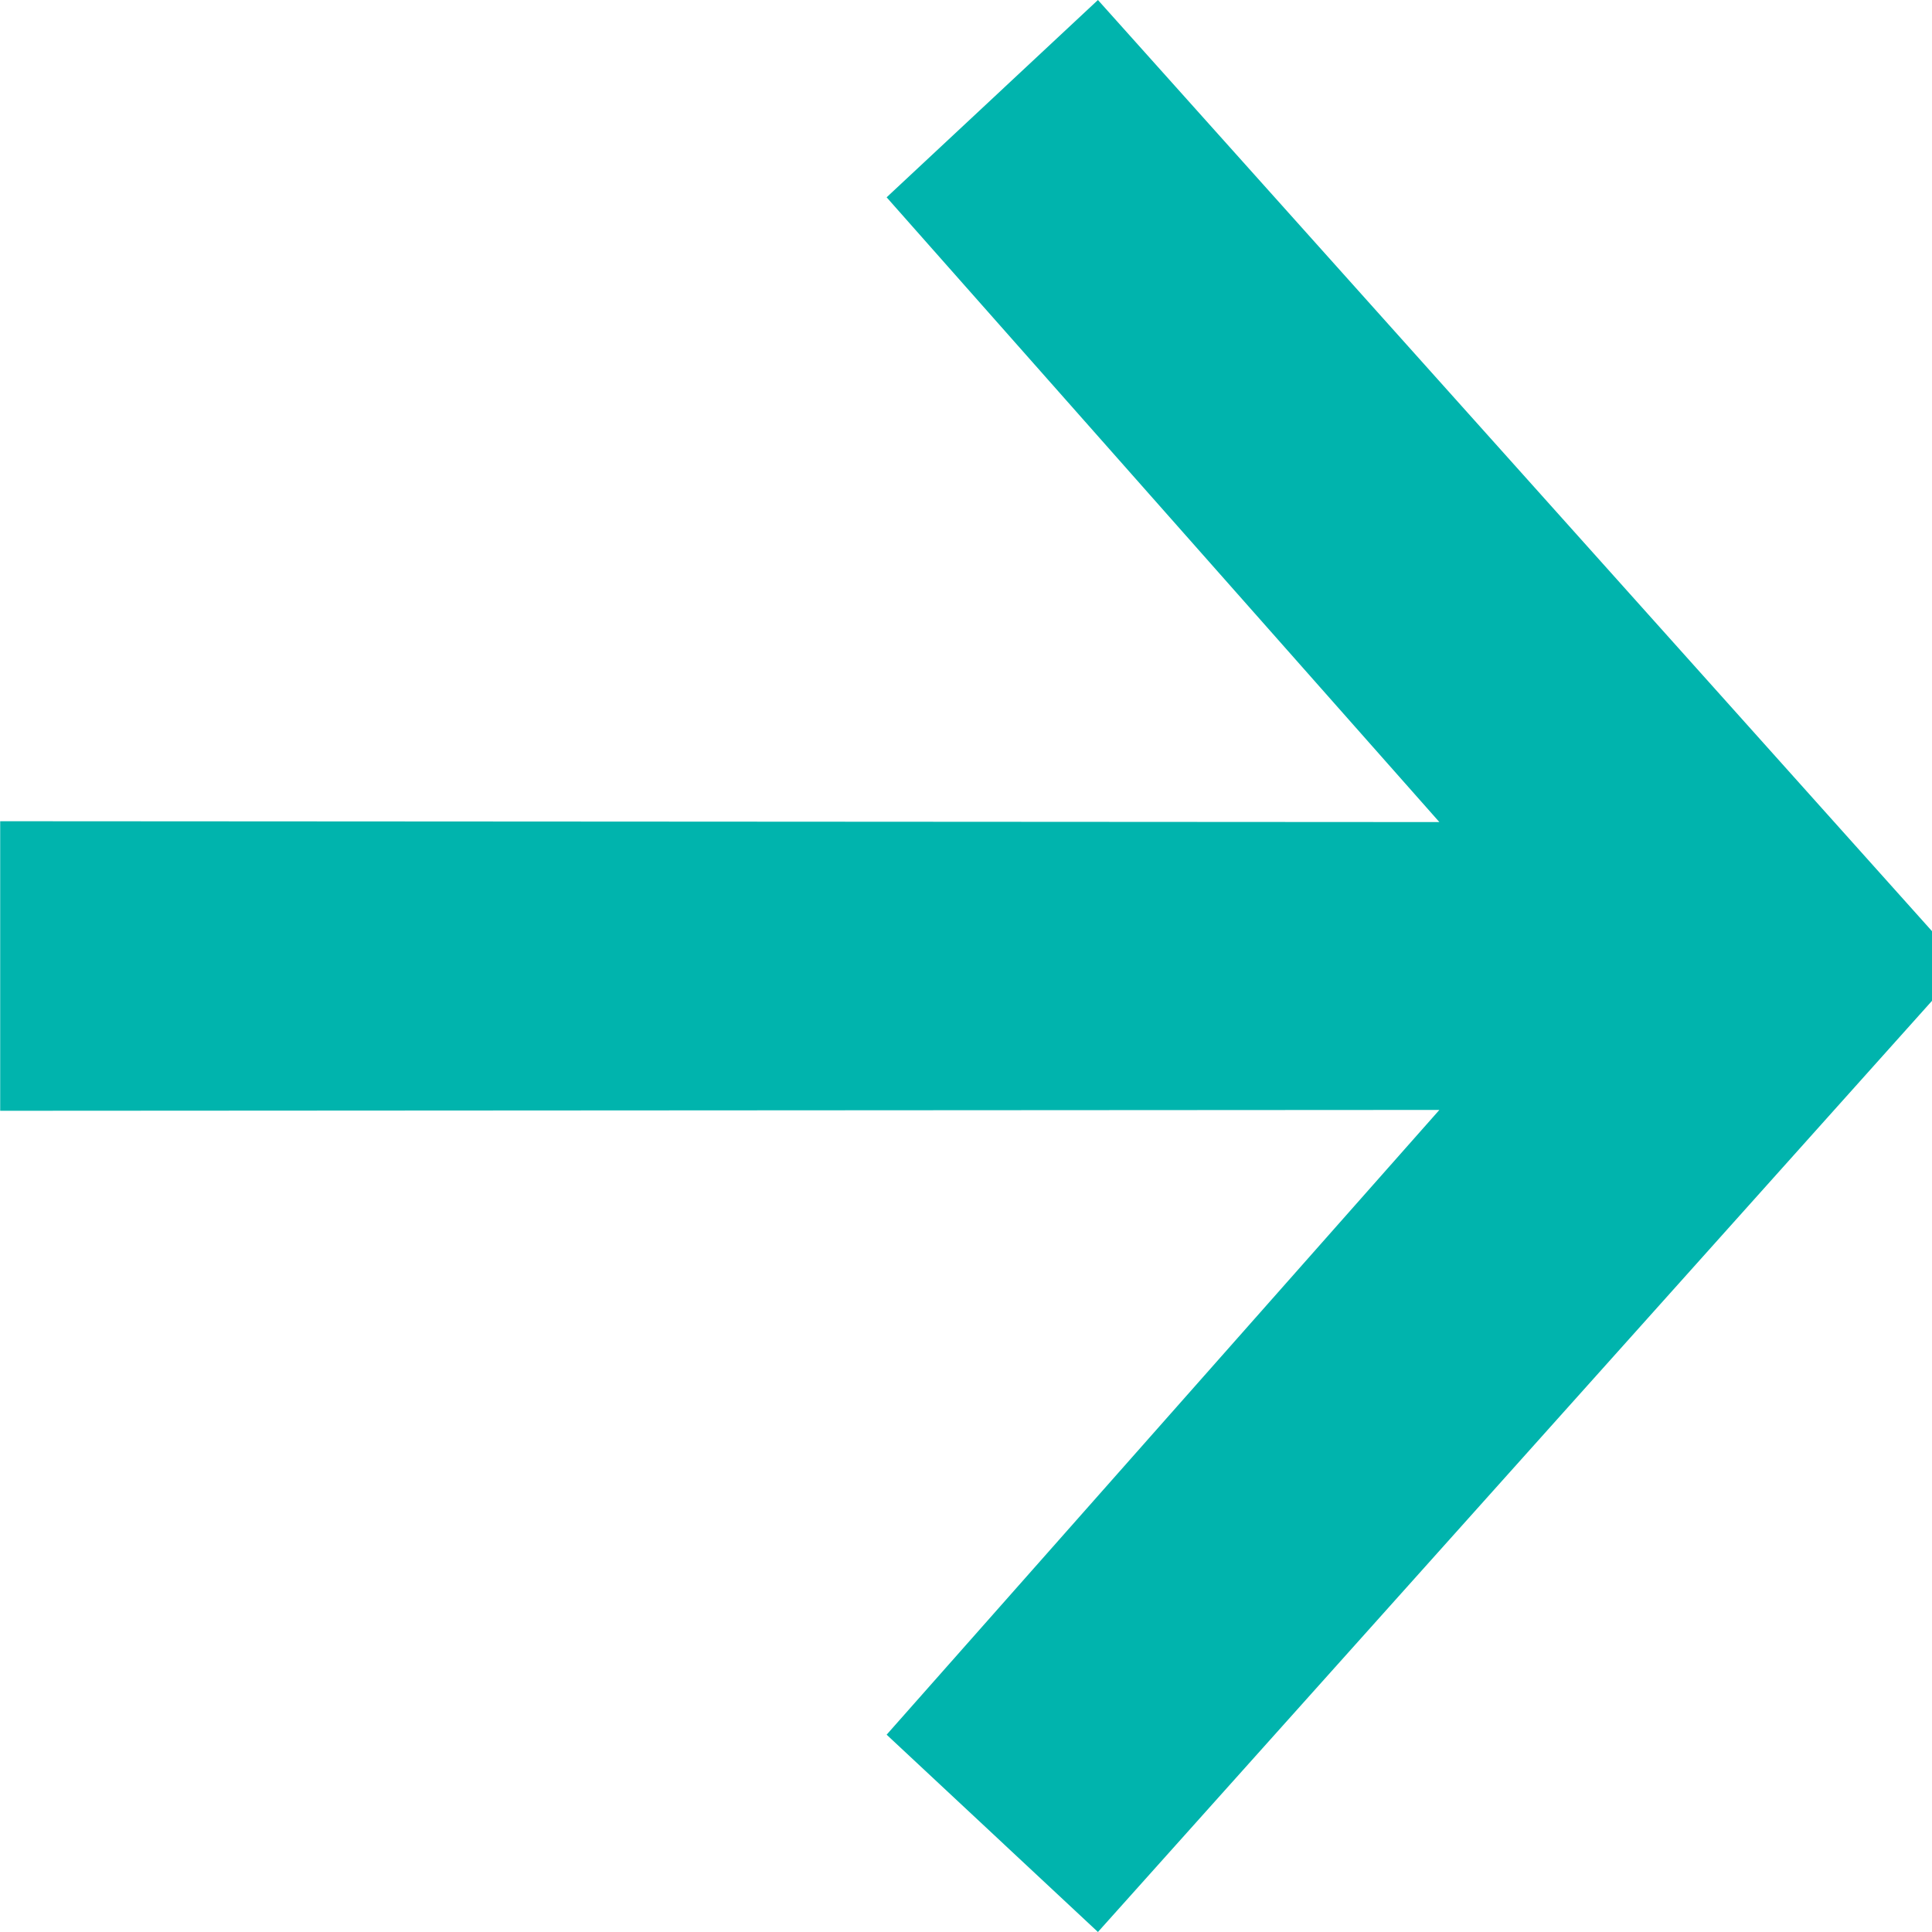
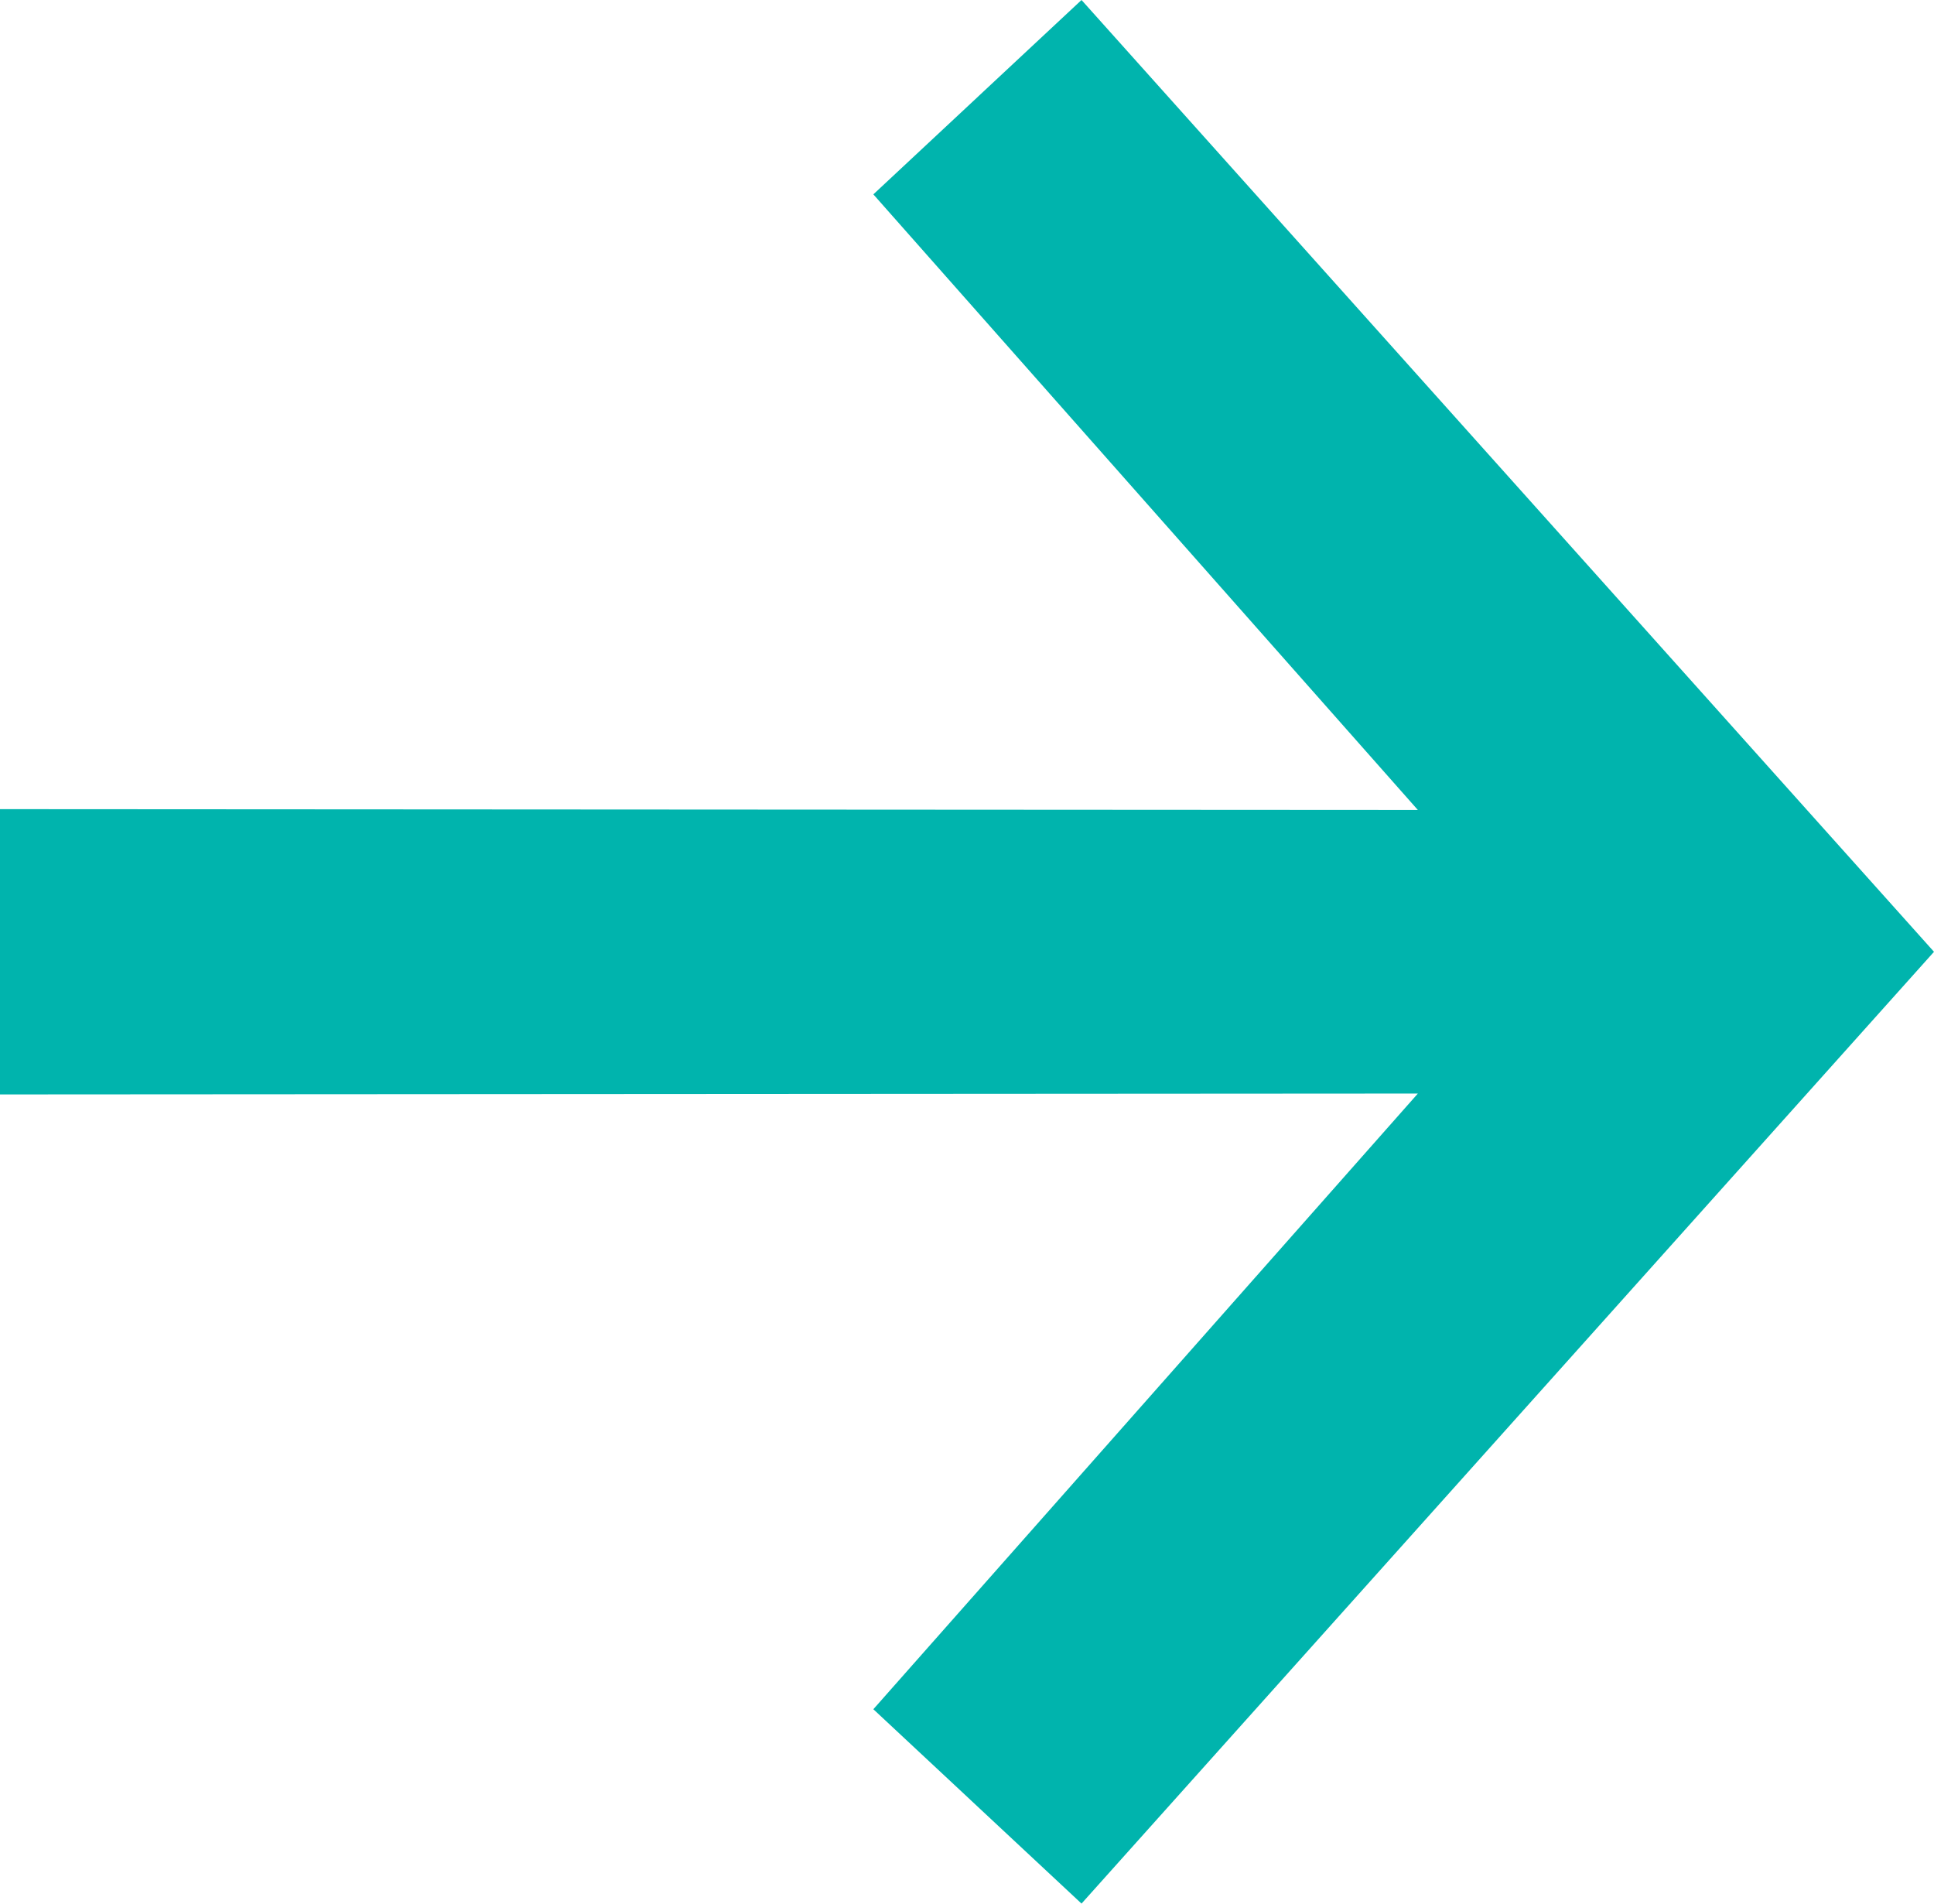
- <svg xmlns="http://www.w3.org/2000/svg" version="1.1" x="0px" y="0px" width="62px" height="62px" viewBox="0 0 62 62" enable-background="new 0 0 62 62" xml:space="preserve">
+ <svg xmlns="http://www.w3.org/2000/svg" version="1.1" id="Layer_1" x="0px" y="0px" width="30.482px" height="30px" viewBox="16.263 16 30.482 30" enable-background="new 16.263 16 30.482 30" xml:space="preserve">
  <g id="Layer_2">
</g>
  <g id="Layer_3">
-     <polygon fill="#00B4AD" points="35.234,0 28.453,6.332 46.191,26.381 0.006,26.354 0.006,35.646 46.191,35.619 28.453,55.668    35.234,62 63.001,31  " />
+     <polygon fill="#00B4AD" points="33.309,16 30.028,19.063 38.61,28.765 16.263,28.752 16.263,33.248 38.61,33.234 30.028,42.937    33.309,46 46.745,31  " />
  </g>
</svg>
